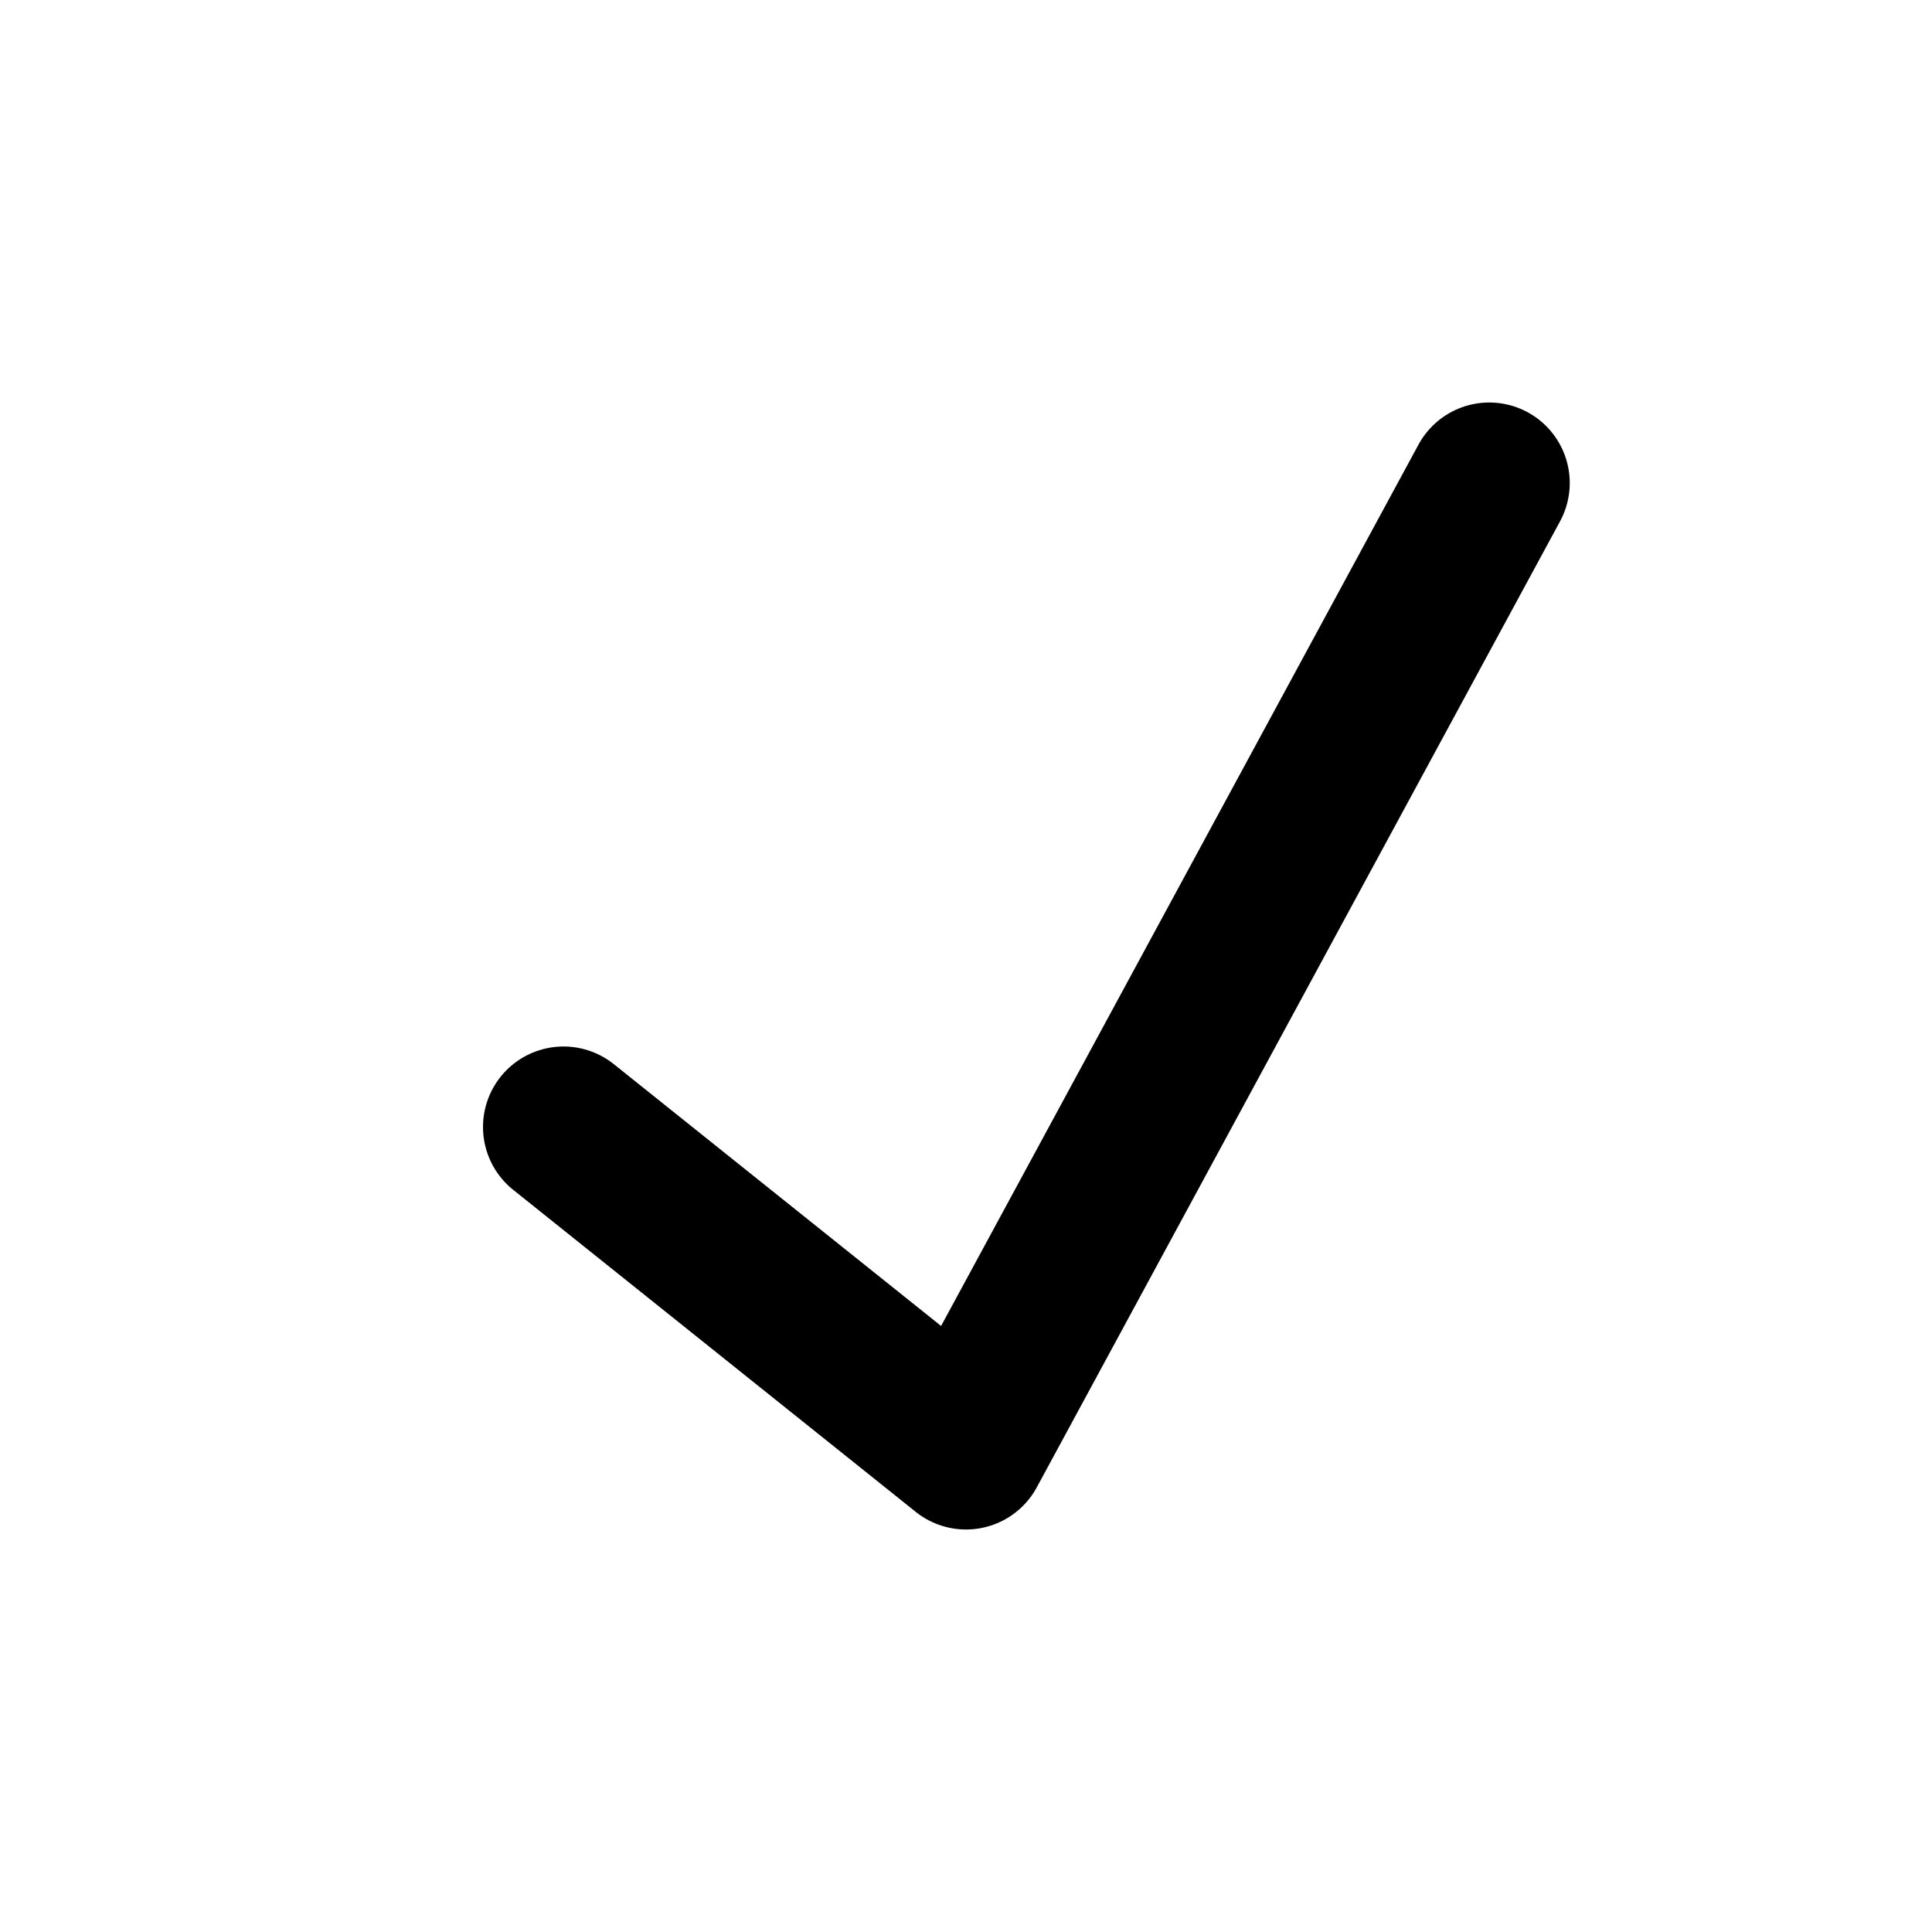
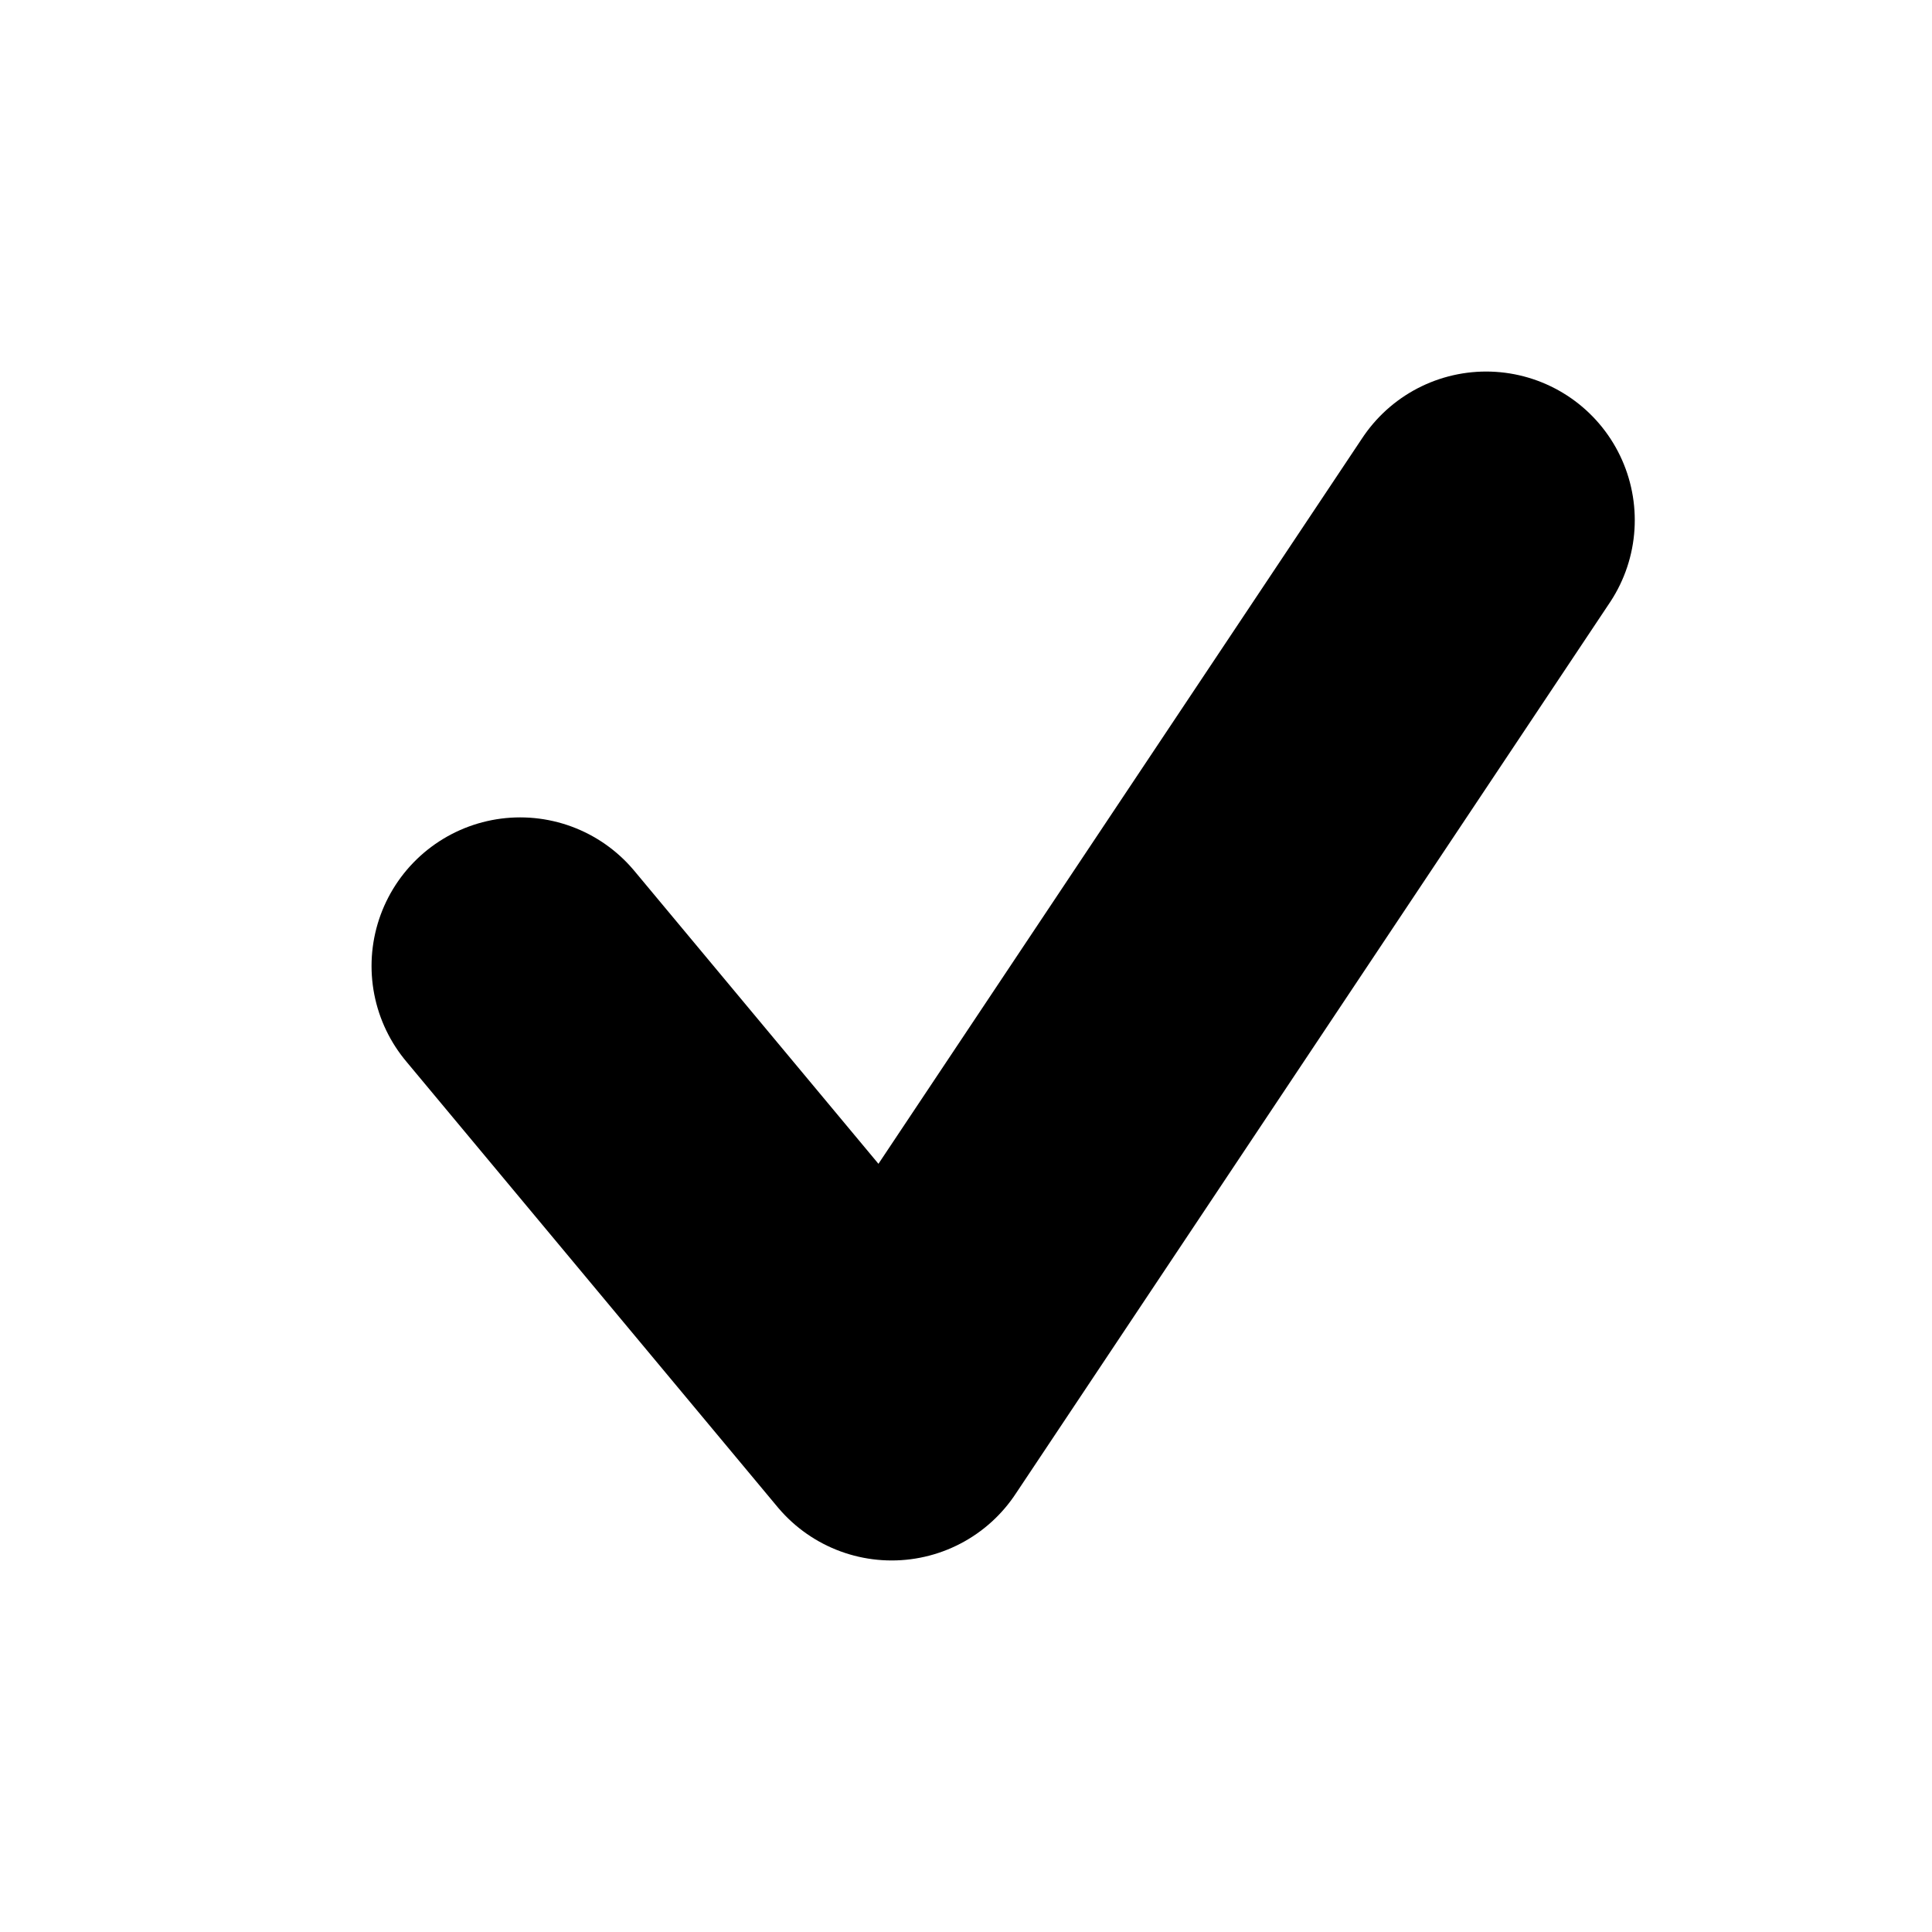
- <svg xmlns="http://www.w3.org/2000/svg" width="24" height="24" viewBox="0 0 24 24" fill="none">
-   <path d="M7 14L12 18L18.5 6" stroke="black" stroke-width="2" stroke-linecap="round" stroke-linejoin="round" />
+ <svg xmlns="http://www.w3.org/2000/svg" width="13" height="13" viewBox="0 0 13 13" fill="none">
+   <path d="M3.5 6.5L6 9.5L10 3.5" stroke="black" stroke-width="2" stroke-linecap="round" stroke-linejoin="round" />
</svg>
